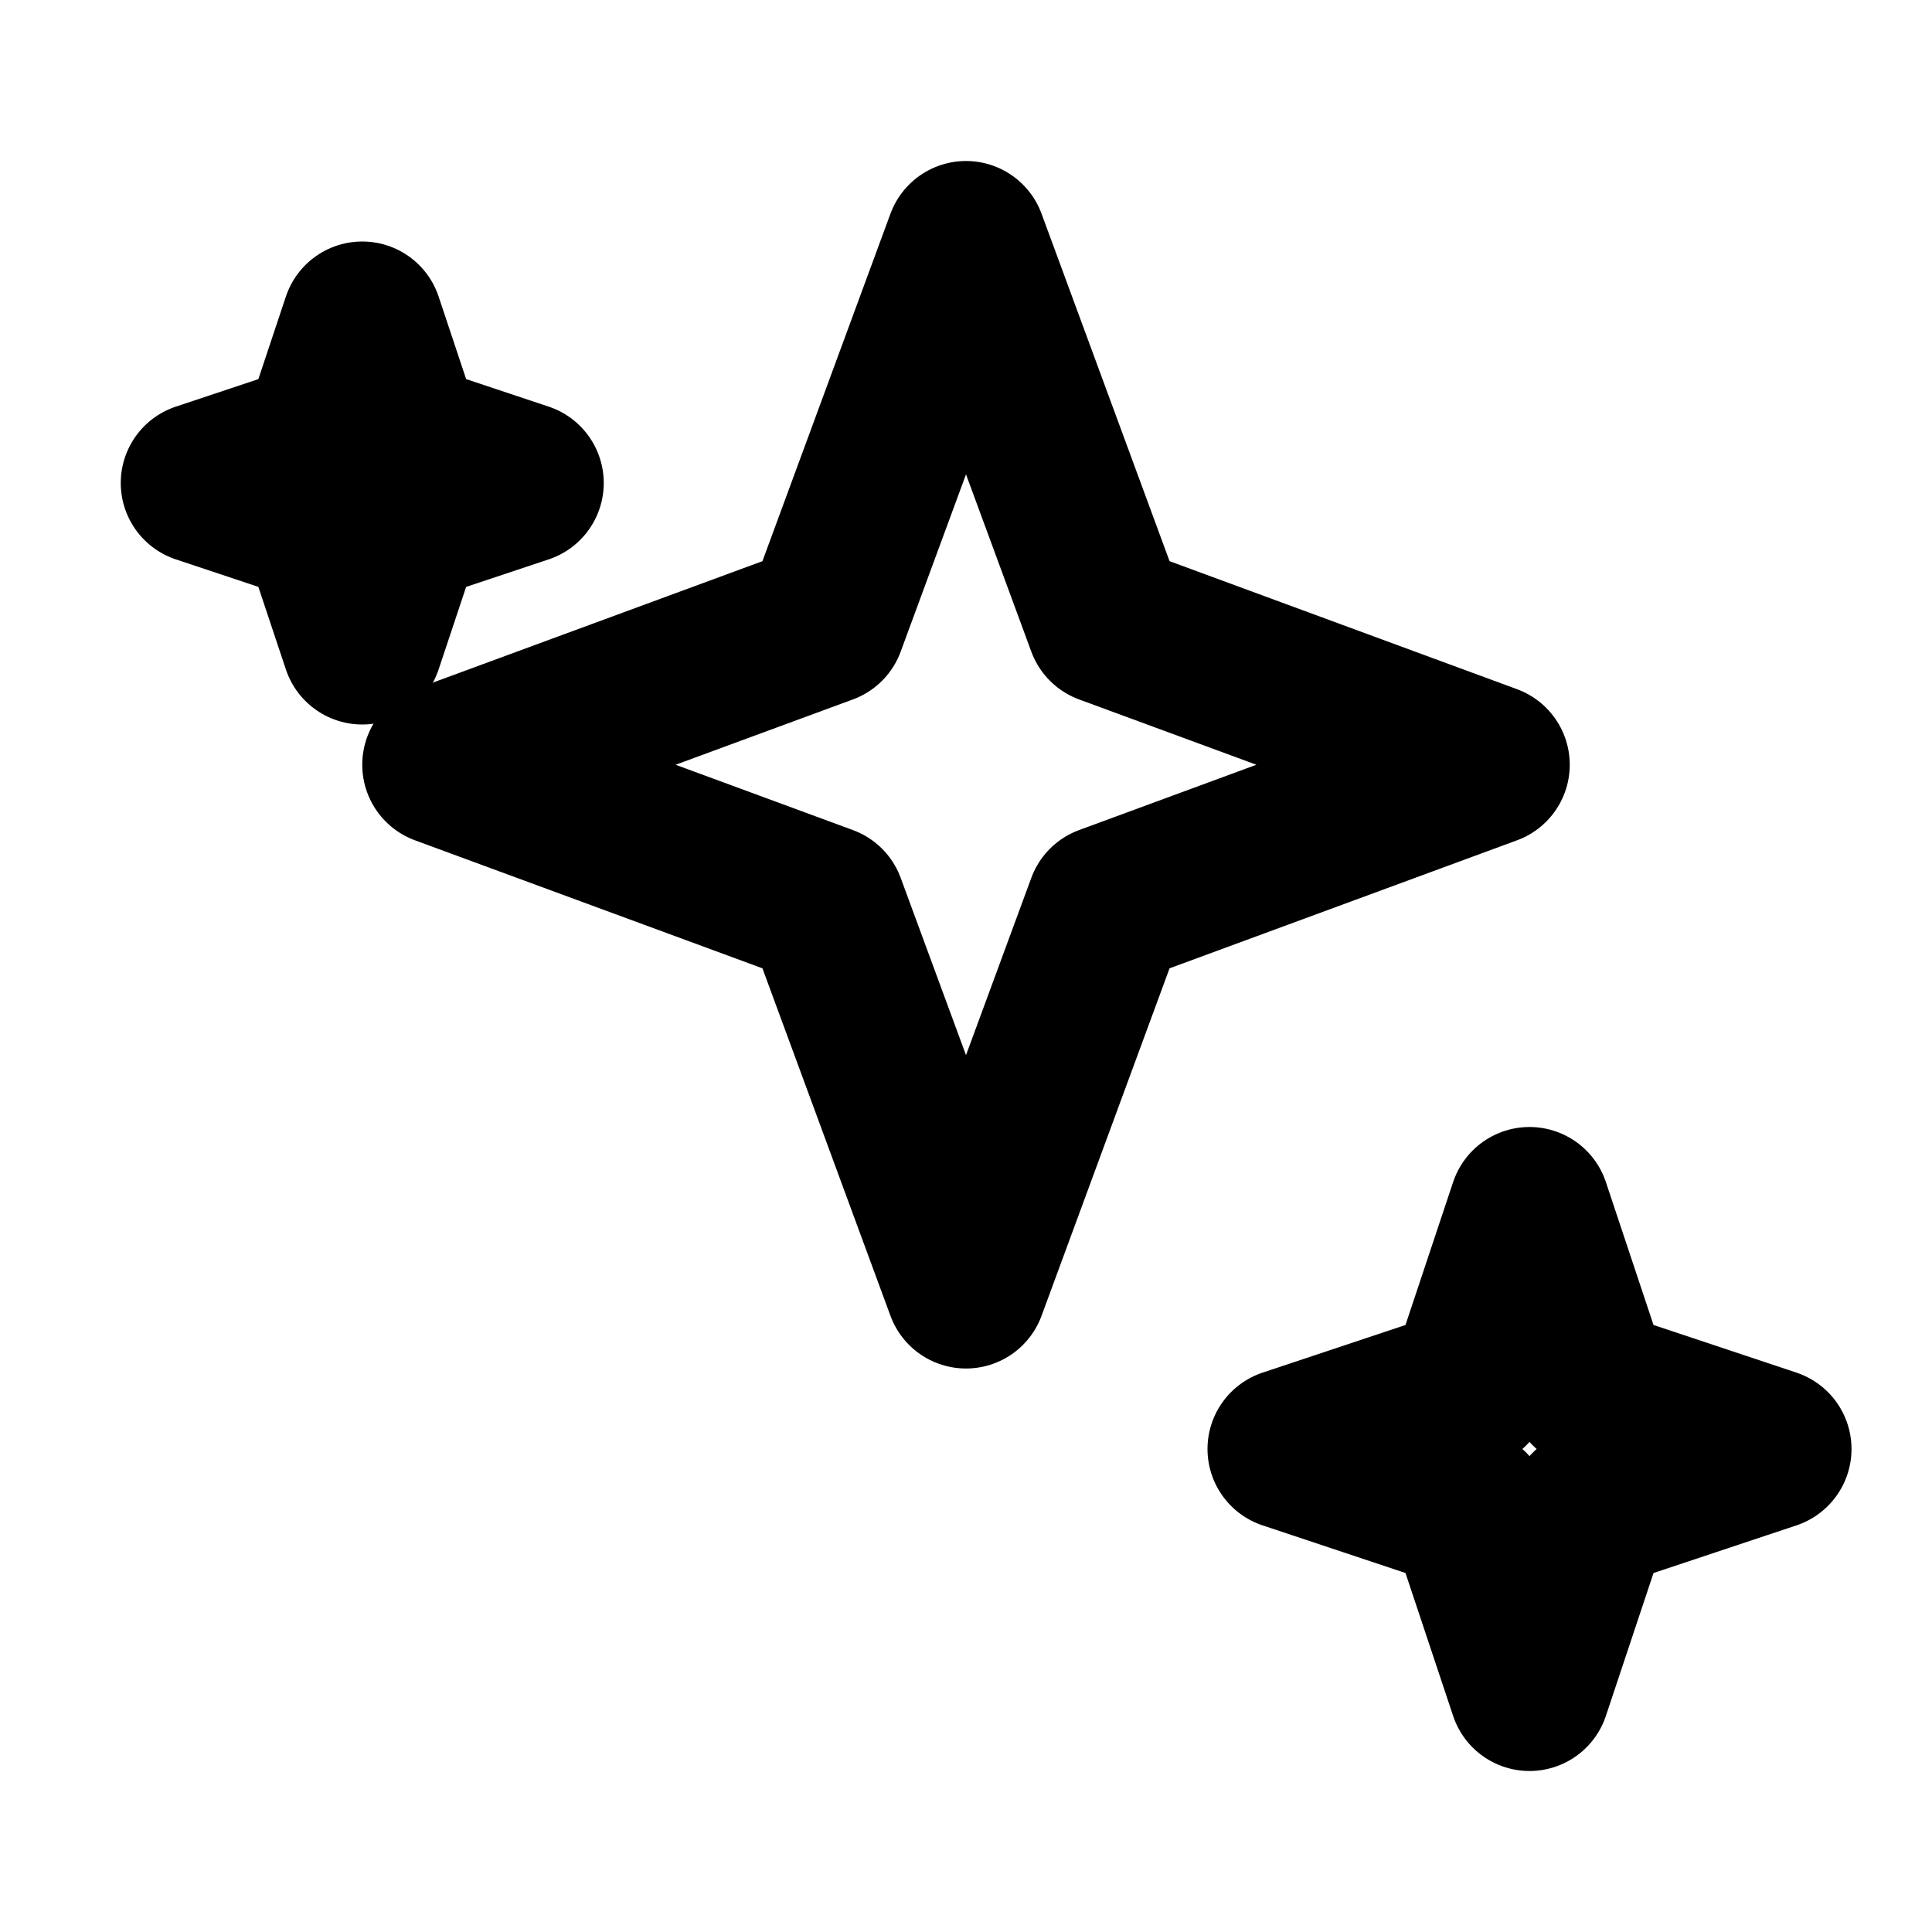
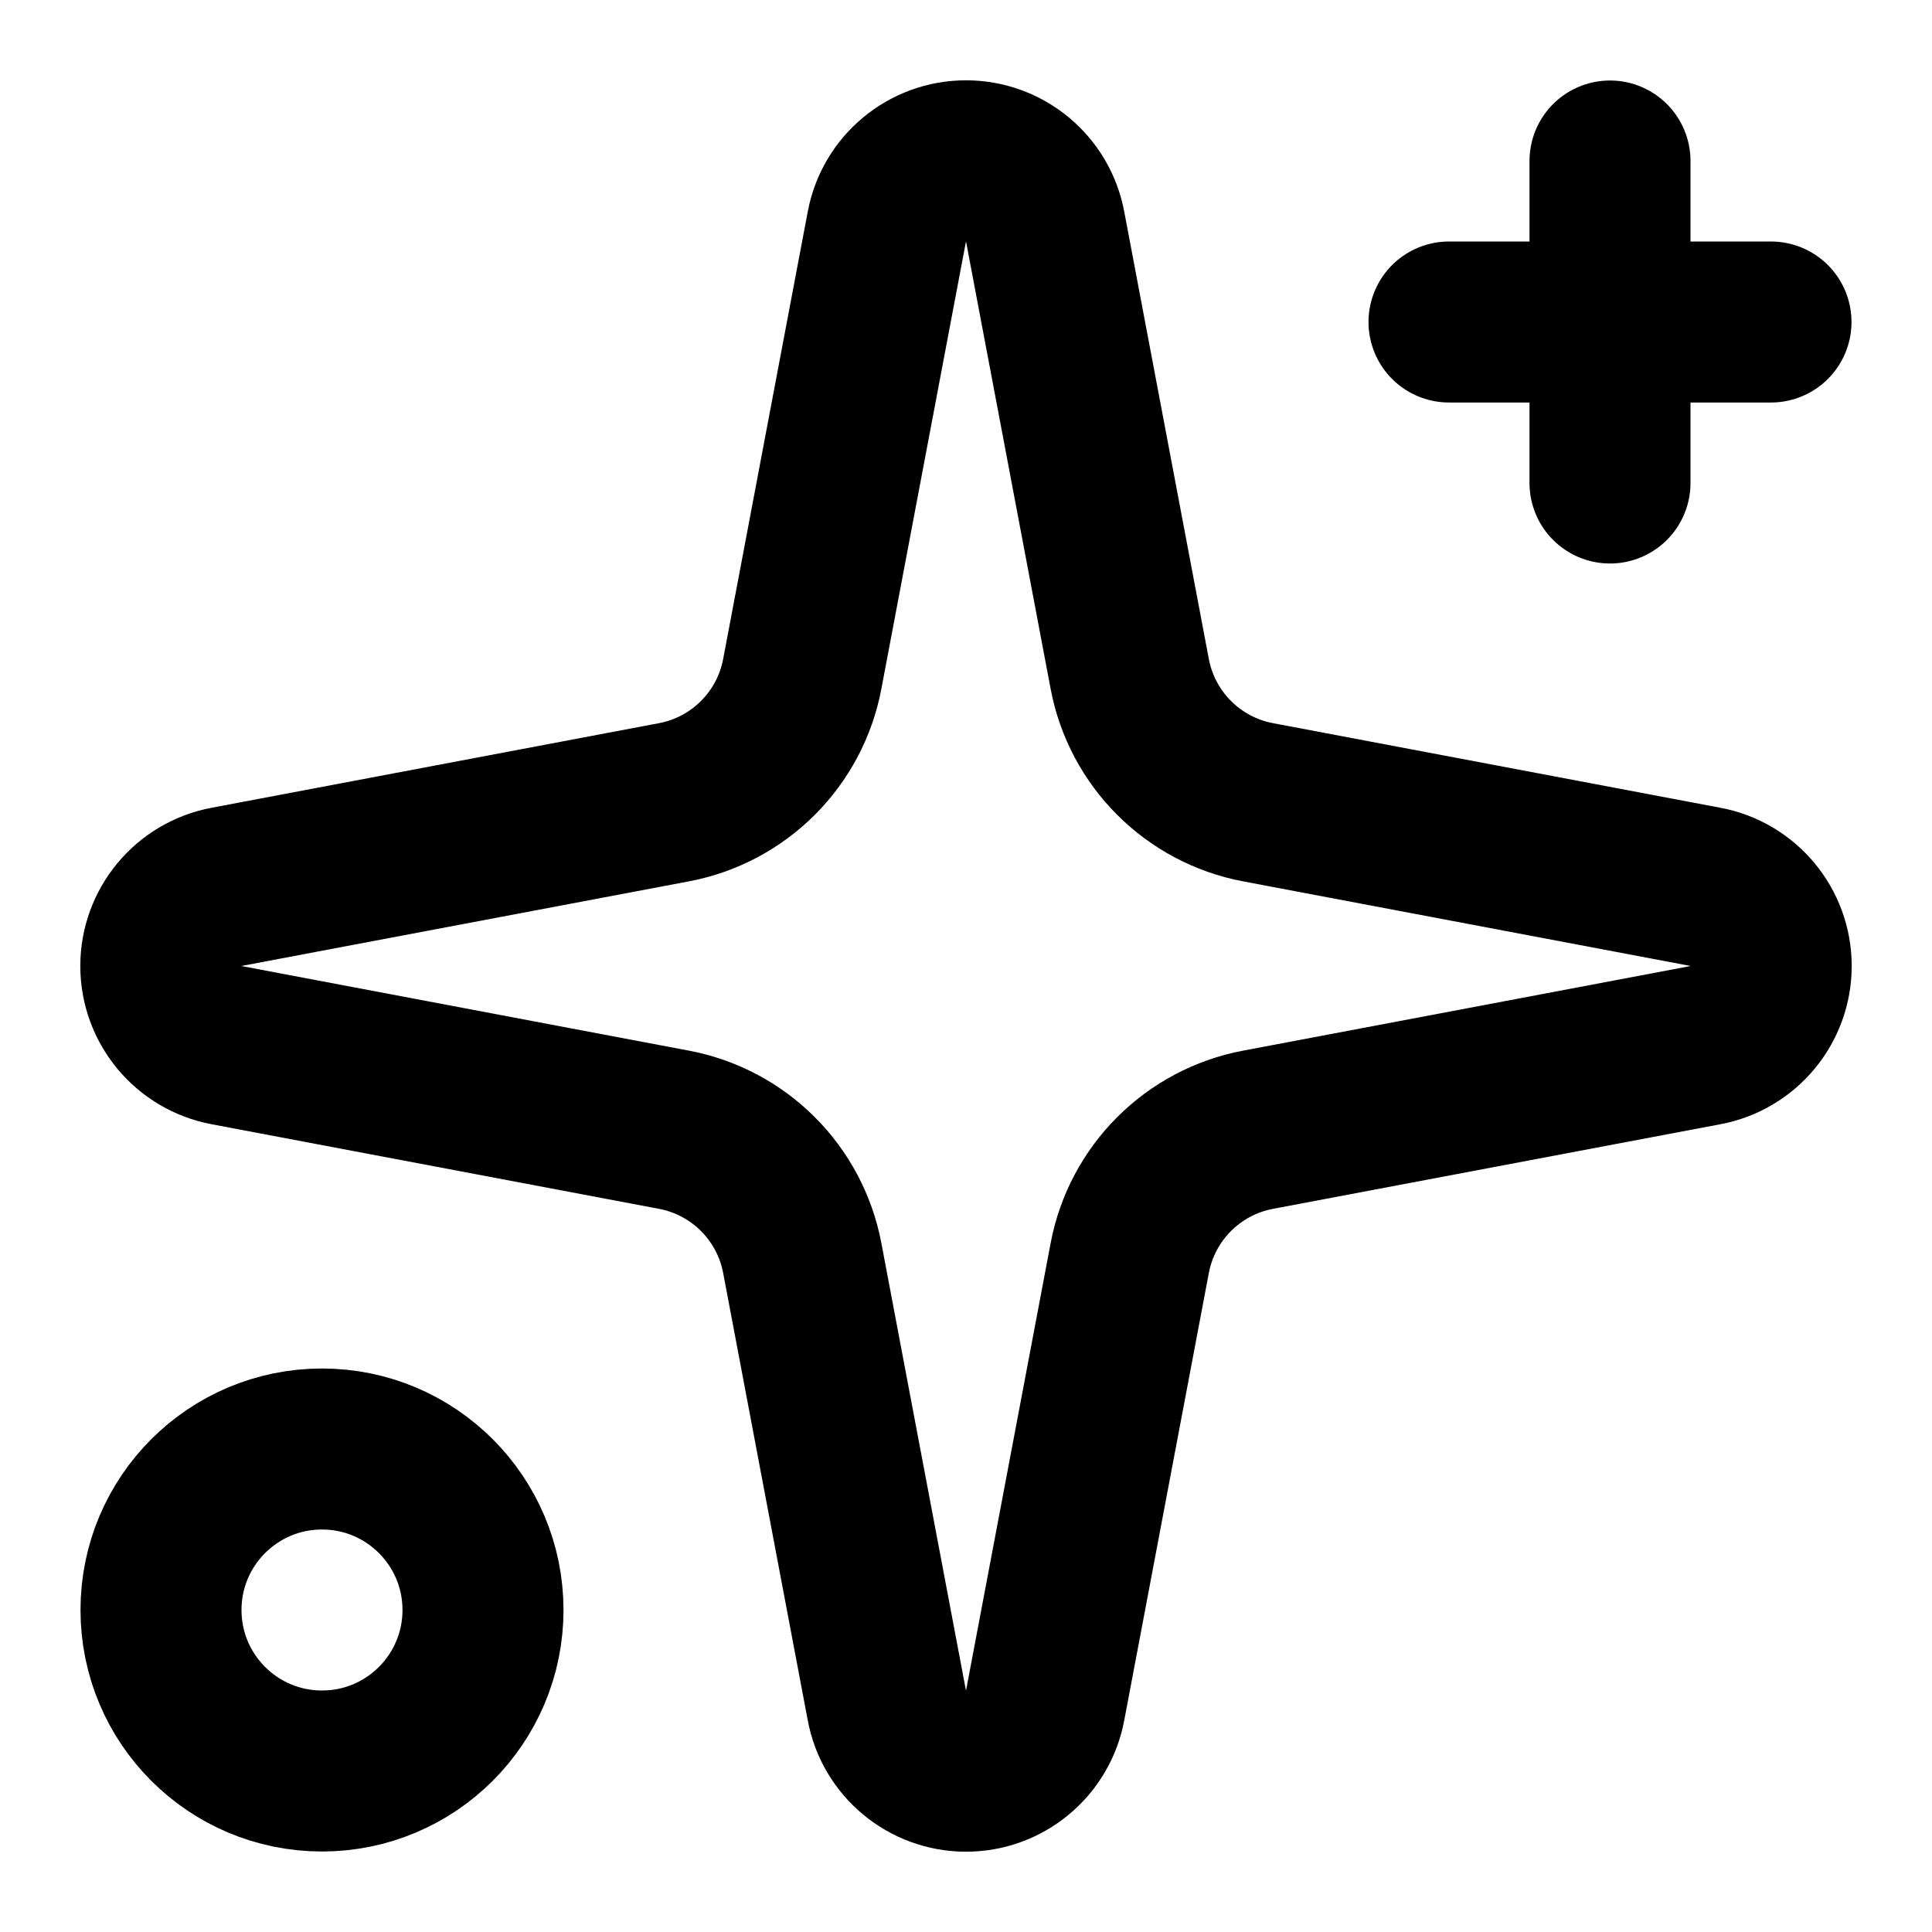
- <svg xmlns="http://www.w3.org/2000/svg" width="24" height="24" viewBox="0 0 24 24" fill="none">
-   <path d="m12 3 1.75 4.75L18.5 9.5l-4.75 1.75L12 16l-1.75-4.75L5.5 9.5l4.75-1.75L12 3Z" stroke="currentColor" stroke-width="2" stroke-linejoin="round" />
-   <path d="m19 15 .75 2.25L22 18l-2.25.75L19 21l-.75-2.25L16 18l2.25-.75L19 15Z" stroke="currentColor" stroke-width="2" stroke-linejoin="round" />
-   <path d="m4.5 4 .5 1.5L6.5 6 5 6.5 4.5 8 4 6.5 2.5 6 4 5.5 4.5 4Z" stroke="currentColor" stroke-width="2" stroke-linejoin="round" />
+ <svg xmlns="http://www.w3.org/2000/svg" width="24" height="24" viewBox="0 0 24 24" fill="none" stroke="currentColor" stroke-width="2" stroke-linecap="round" stroke-linejoin="round">
+   <path d="M11.017 2.814a1 1 0 0 1 1.966 0l1.051 5.558a2 2 0 0 0 1.594 1.594l5.558 1.051a1 1 0 0 1 0 1.966l-5.558 1.051a2 2 0 0 0-1.594 1.594l-1.051 5.558a1 1 0 0 1-1.966 0l-1.051-5.558a2 2 0 0 0-1.594-1.594l-5.558-1.051a1 1 0 0 1 0-1.966l5.558-1.051a2 2 0 0 0 1.594-1.594z" />
+   <path d="M20 2v4" />
+   <path d="M22 4h-4" />
+   <circle cx="4" cy="20" r="2" />
</svg>
